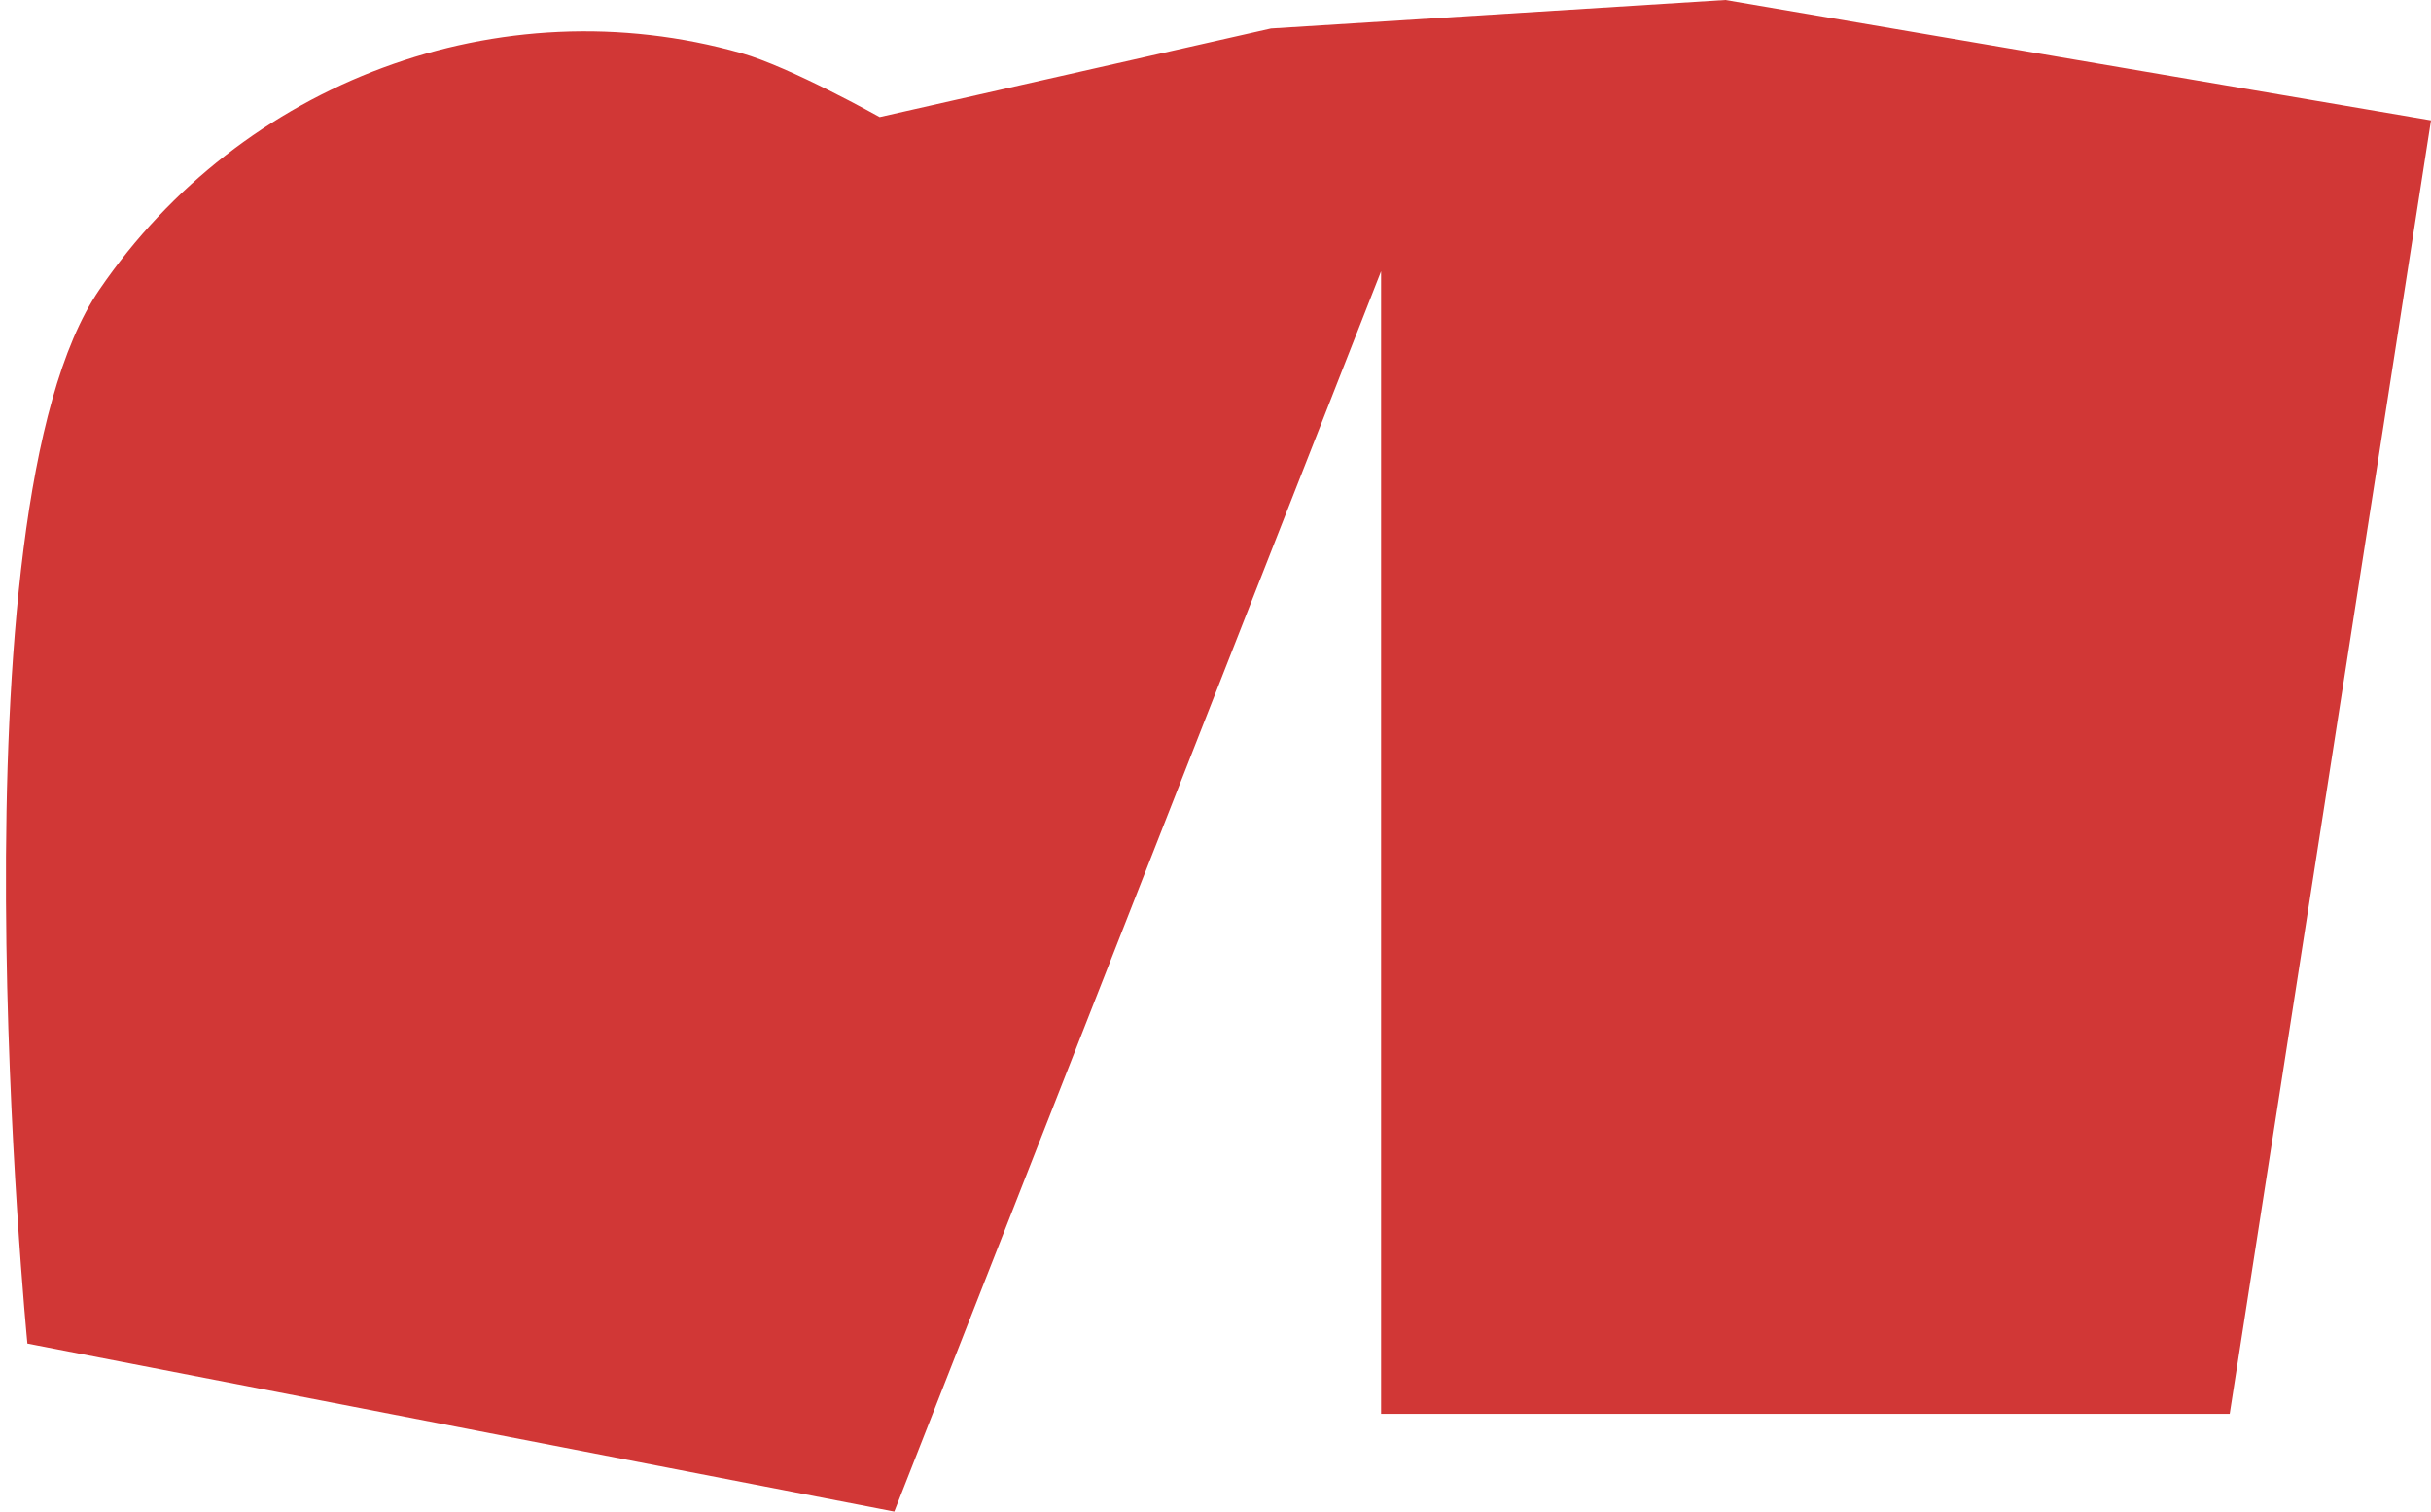
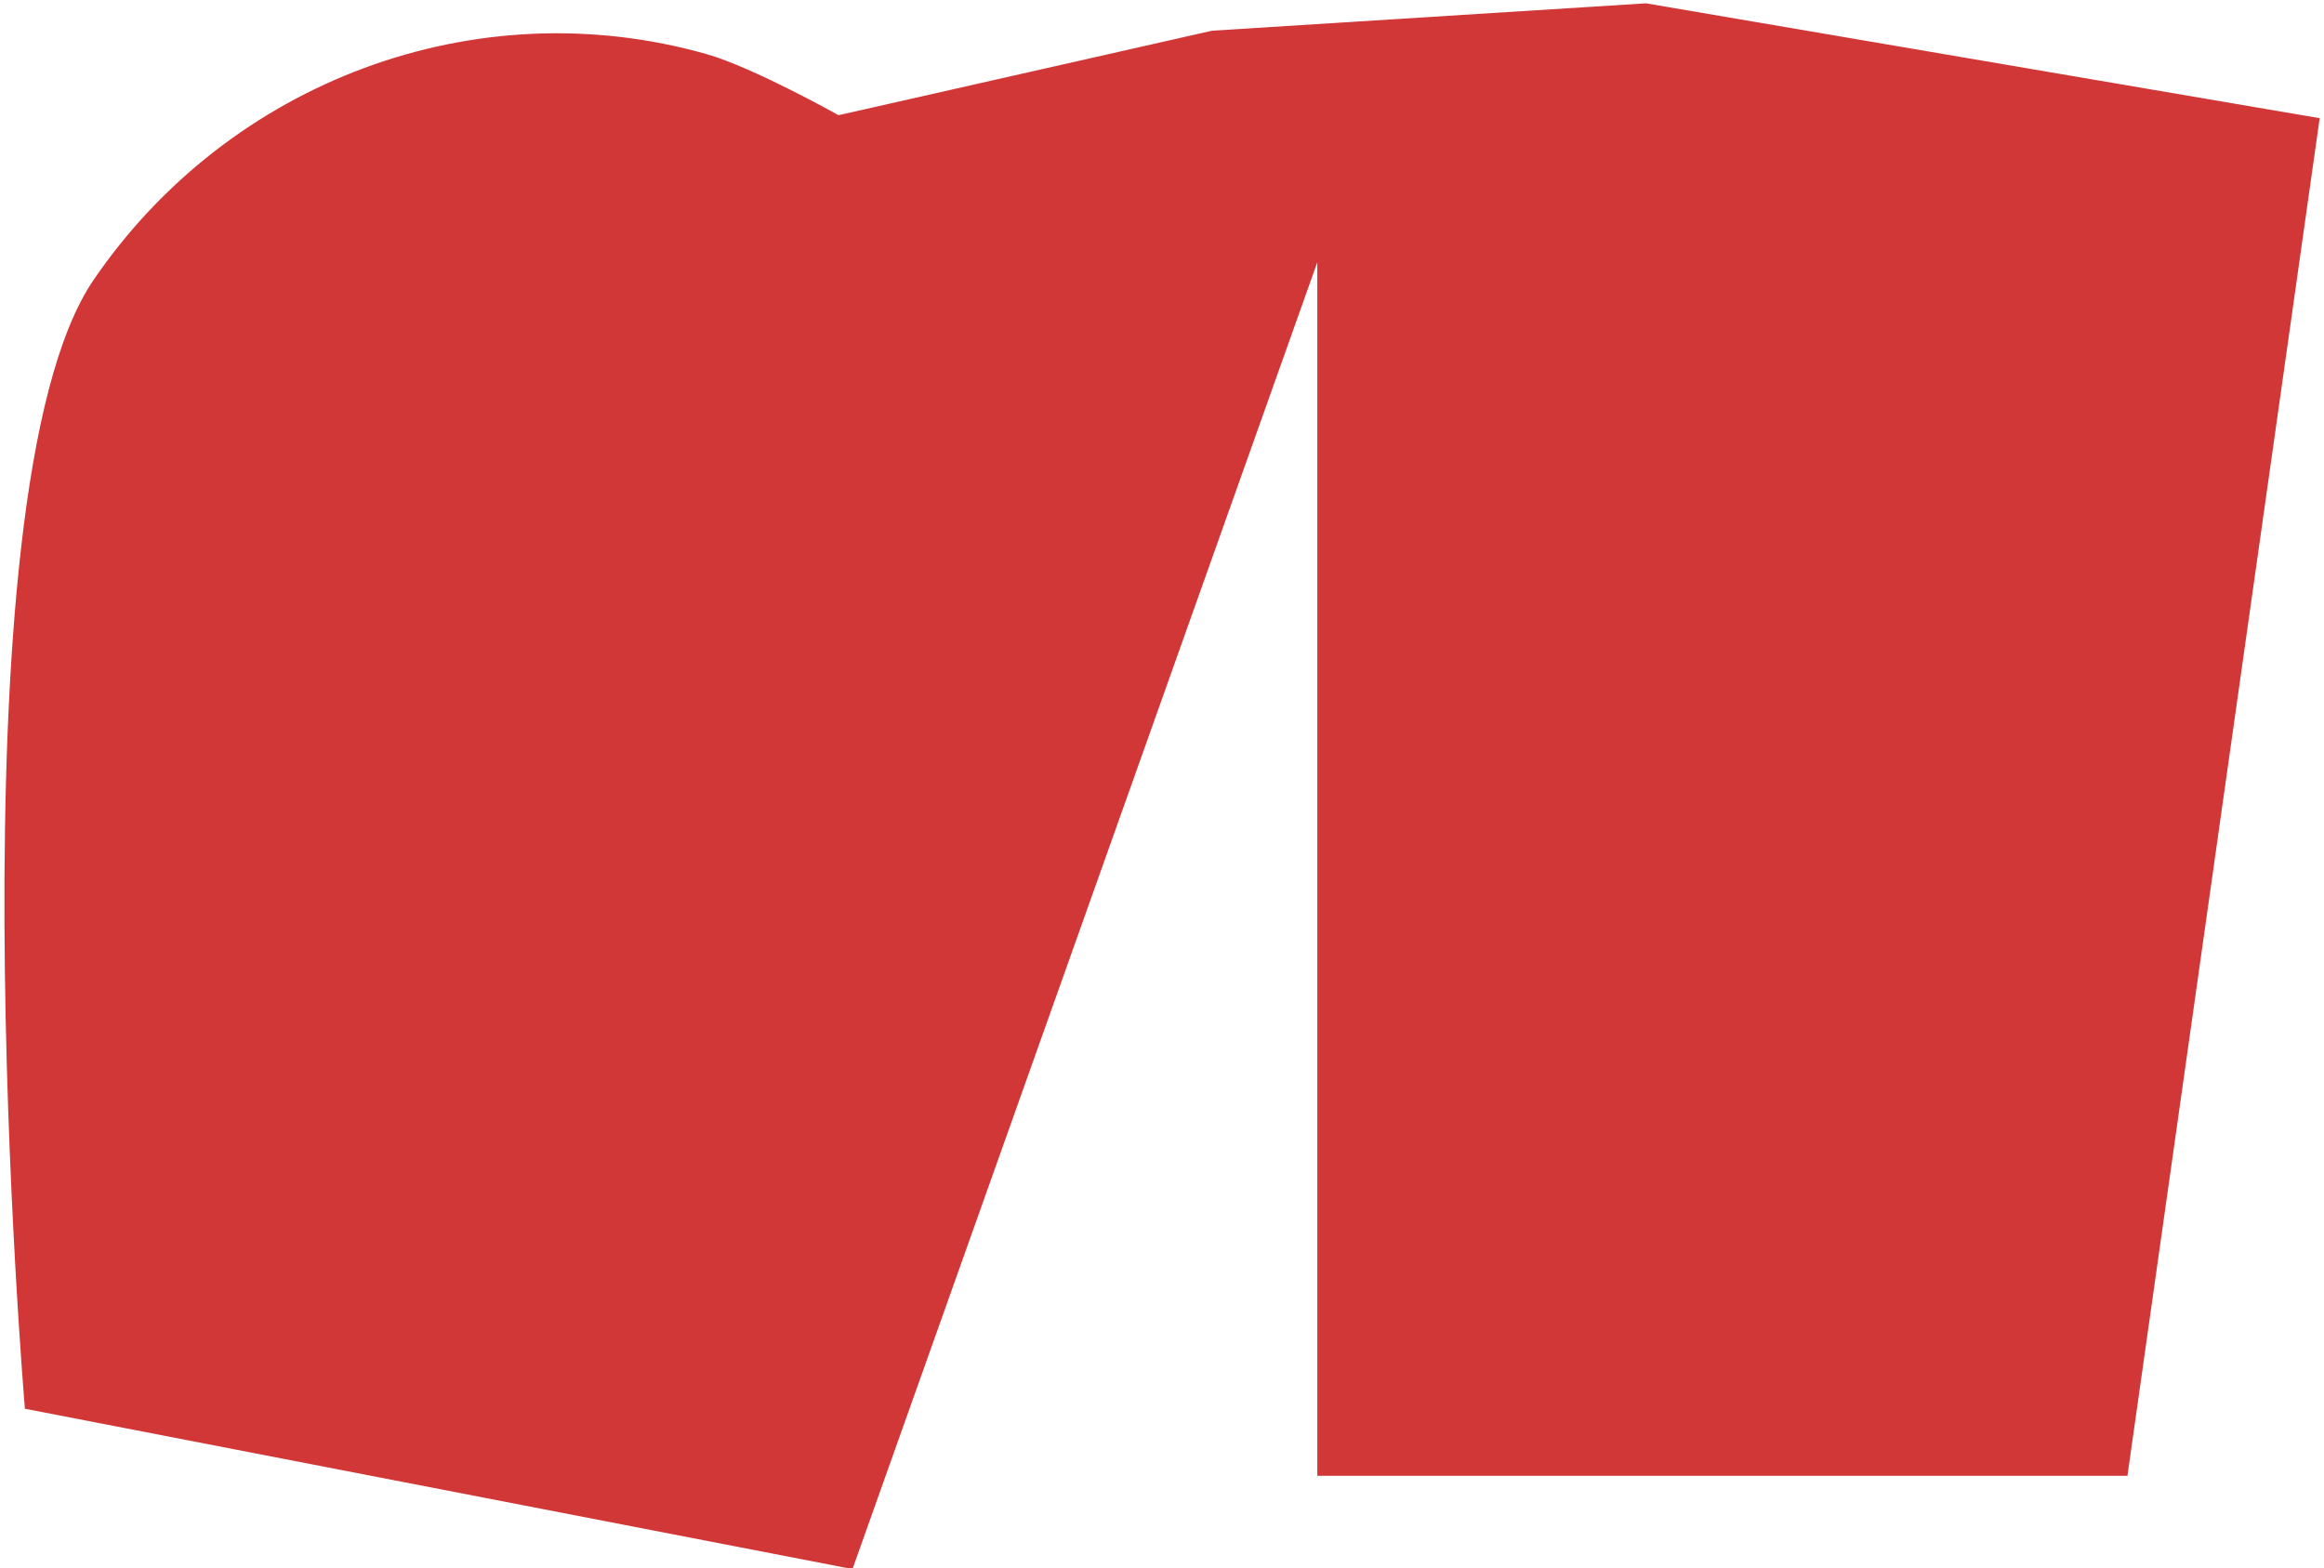
- <svg xmlns="http://www.w3.org/2000/svg" version="1.1" id="Layer_1" x="0px" y="0px" viewBox="0 0 1330.9 827.6" style="enable-background:new 0 0 1330.9 827.6;" xml:space="preserve">
+ <svg xmlns="http://www.w3.org/2000/svg" version="1.1" id="Layer_1" x="0px" y="0px" viewBox="0 0 1399.9 944.2" style="enable-background:new 0 0 1399.9 944.2;" xml:space="preserve">
  <style type="text/css">
	.st0{fill:#D13736;}
</style>
-   <g id="Layer_2">
-     <g id="Layer_1-2">
-       <g id="end">
-         <g id="Layer_1-2-2">
-           <path class="st0" d="M944.6,0l386.3,65.9l-110.2,708.2H756.1V148.5L489.6,827.6L15,735.6c0,0-44.4-454.4,39.4-577      C132.1,44.8,273.4-8.5,405.9,29.1c26.8,7.6,75.7,35,75.7,35l214.2-48.5L944.6,0z" />
+   <g id="Layer_2_1_">
+     <g id="Layer_1-2_1_">
+       <g id="end_1_">
+         <g id="Layer_1-2-2_1_">
+           <path class="st0" d="M991.5,2l405.8,69.2l-115.8,817.9h-488V158L513.5,945.3L15,848.7c0,0-46.6-551.3,41.4-680.1      C138,49.1,286.4-6.9,425.6,32.6c28.2,8,79.5,36.8,79.5,36.8l225-50.9L991.5,2z" />
        </g>
      </g>
    </g>
  </g>
</svg>
